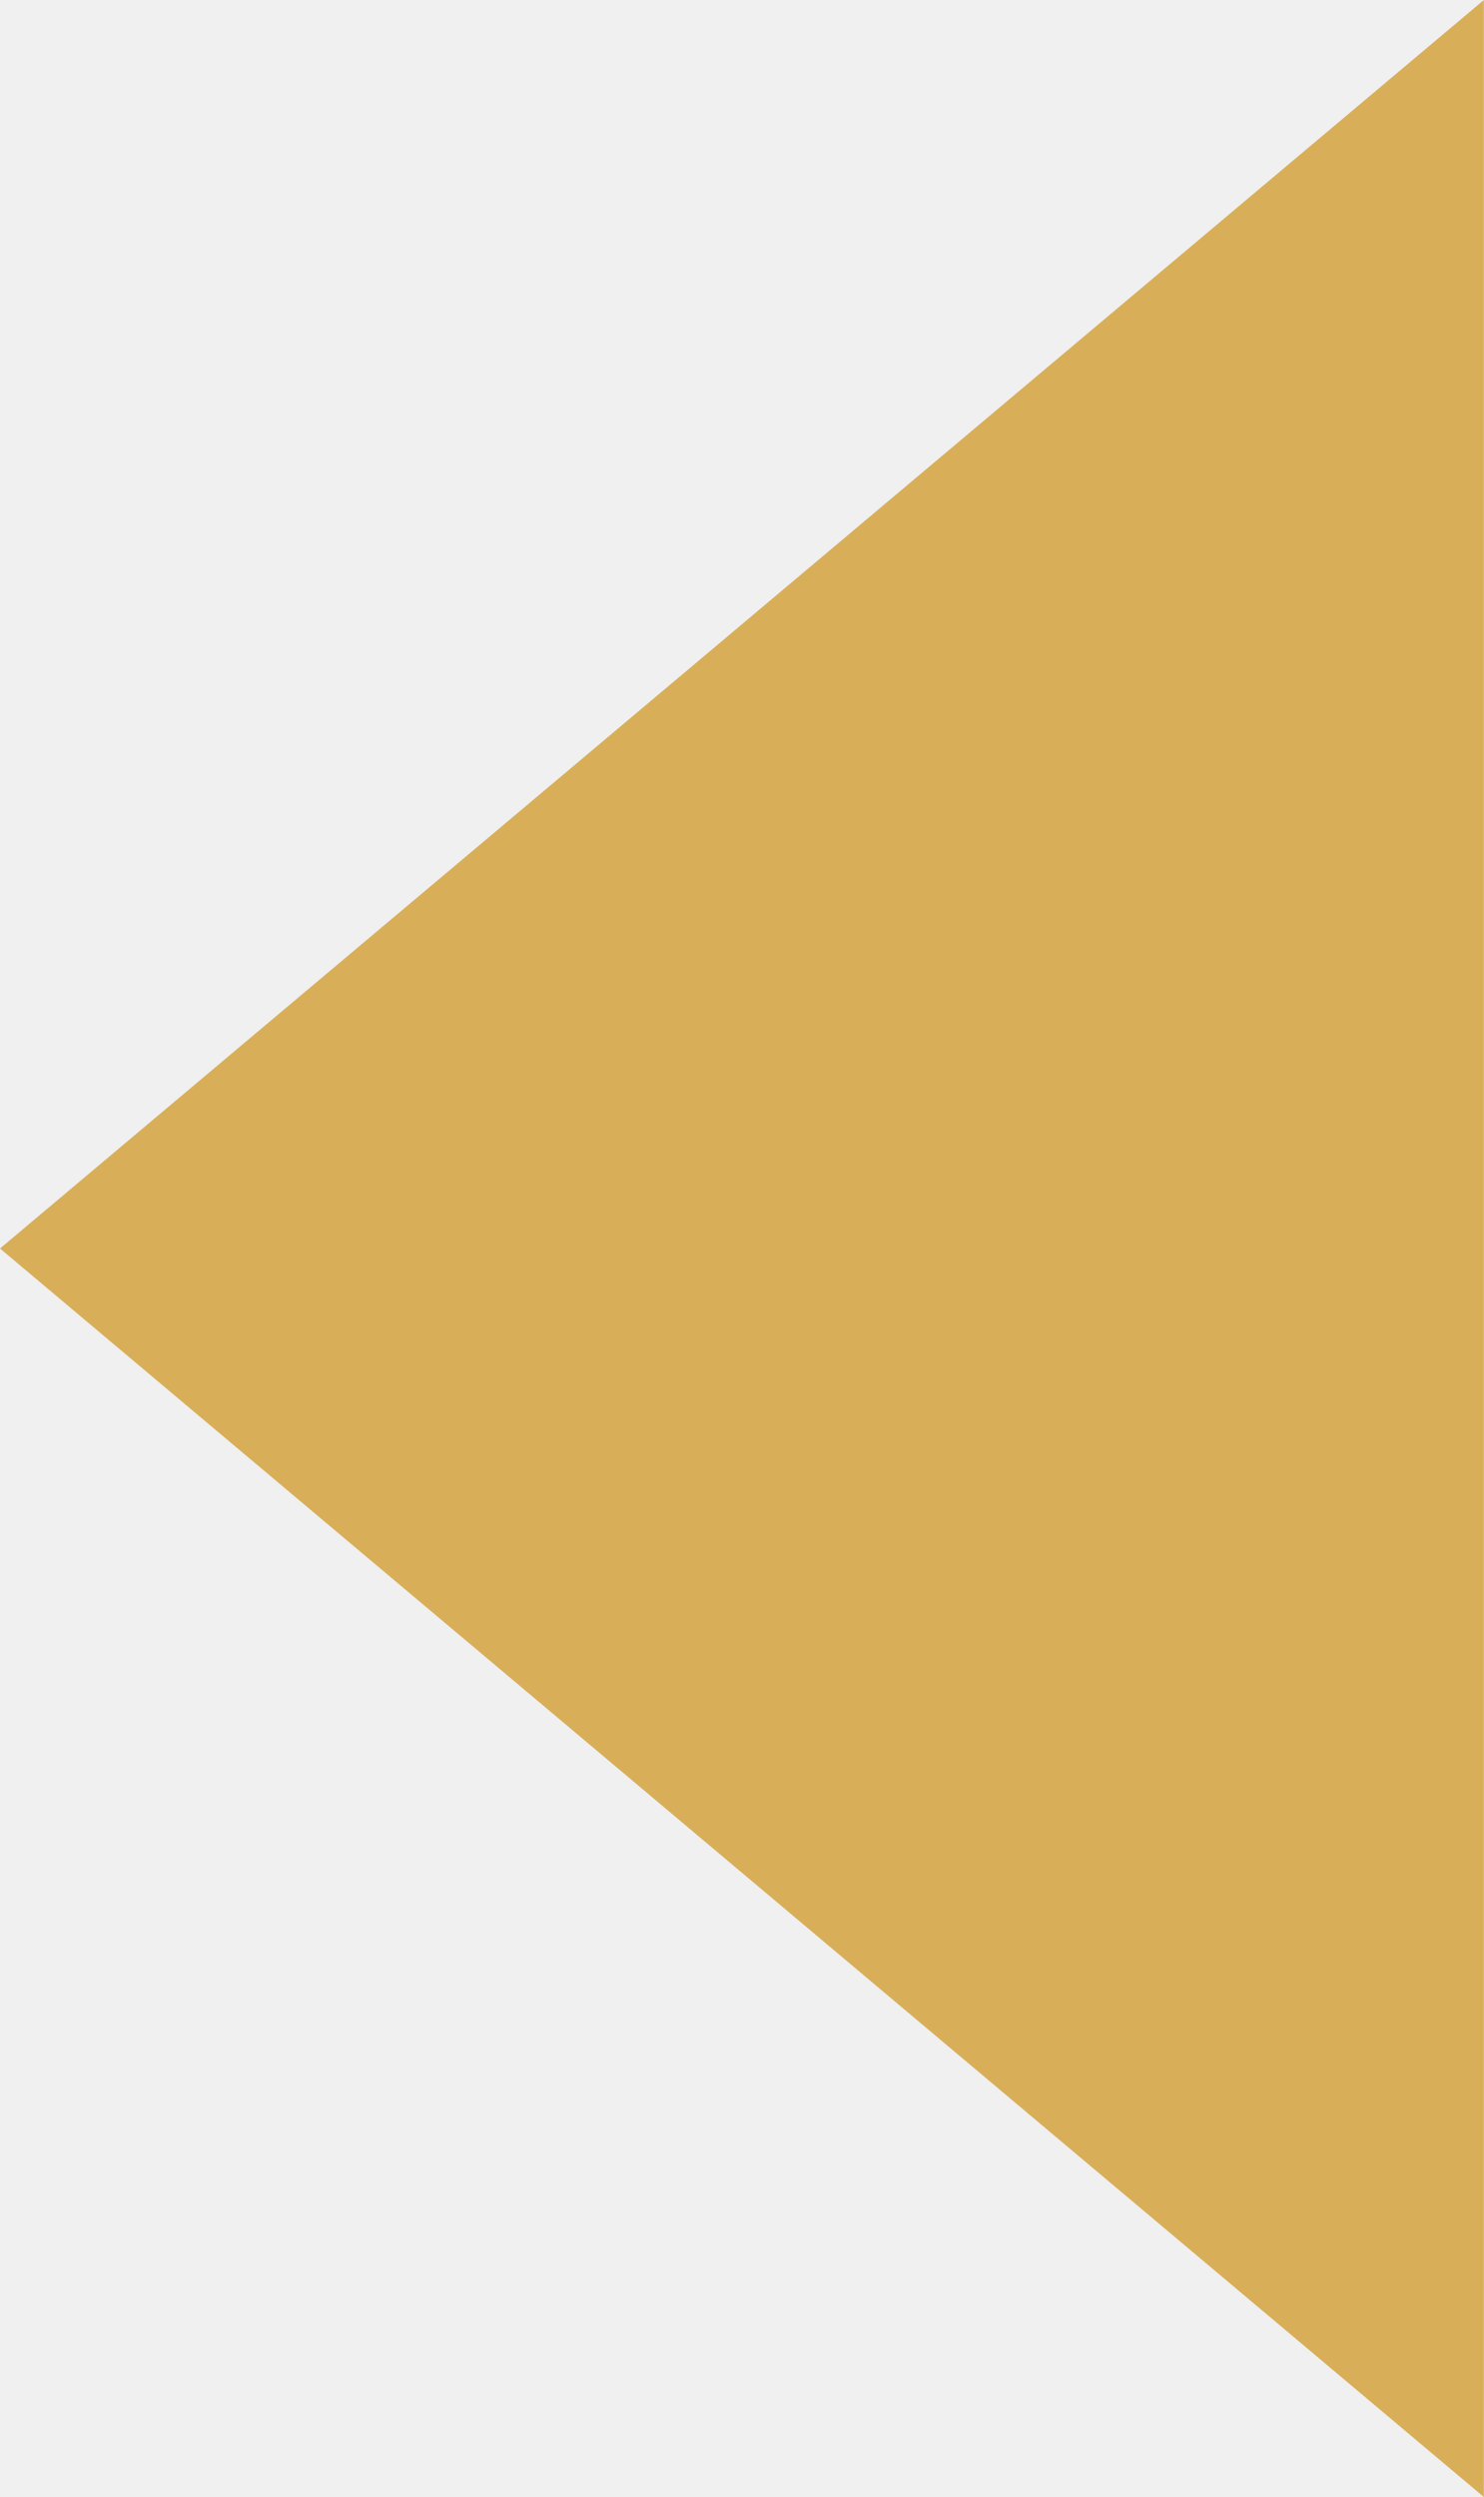
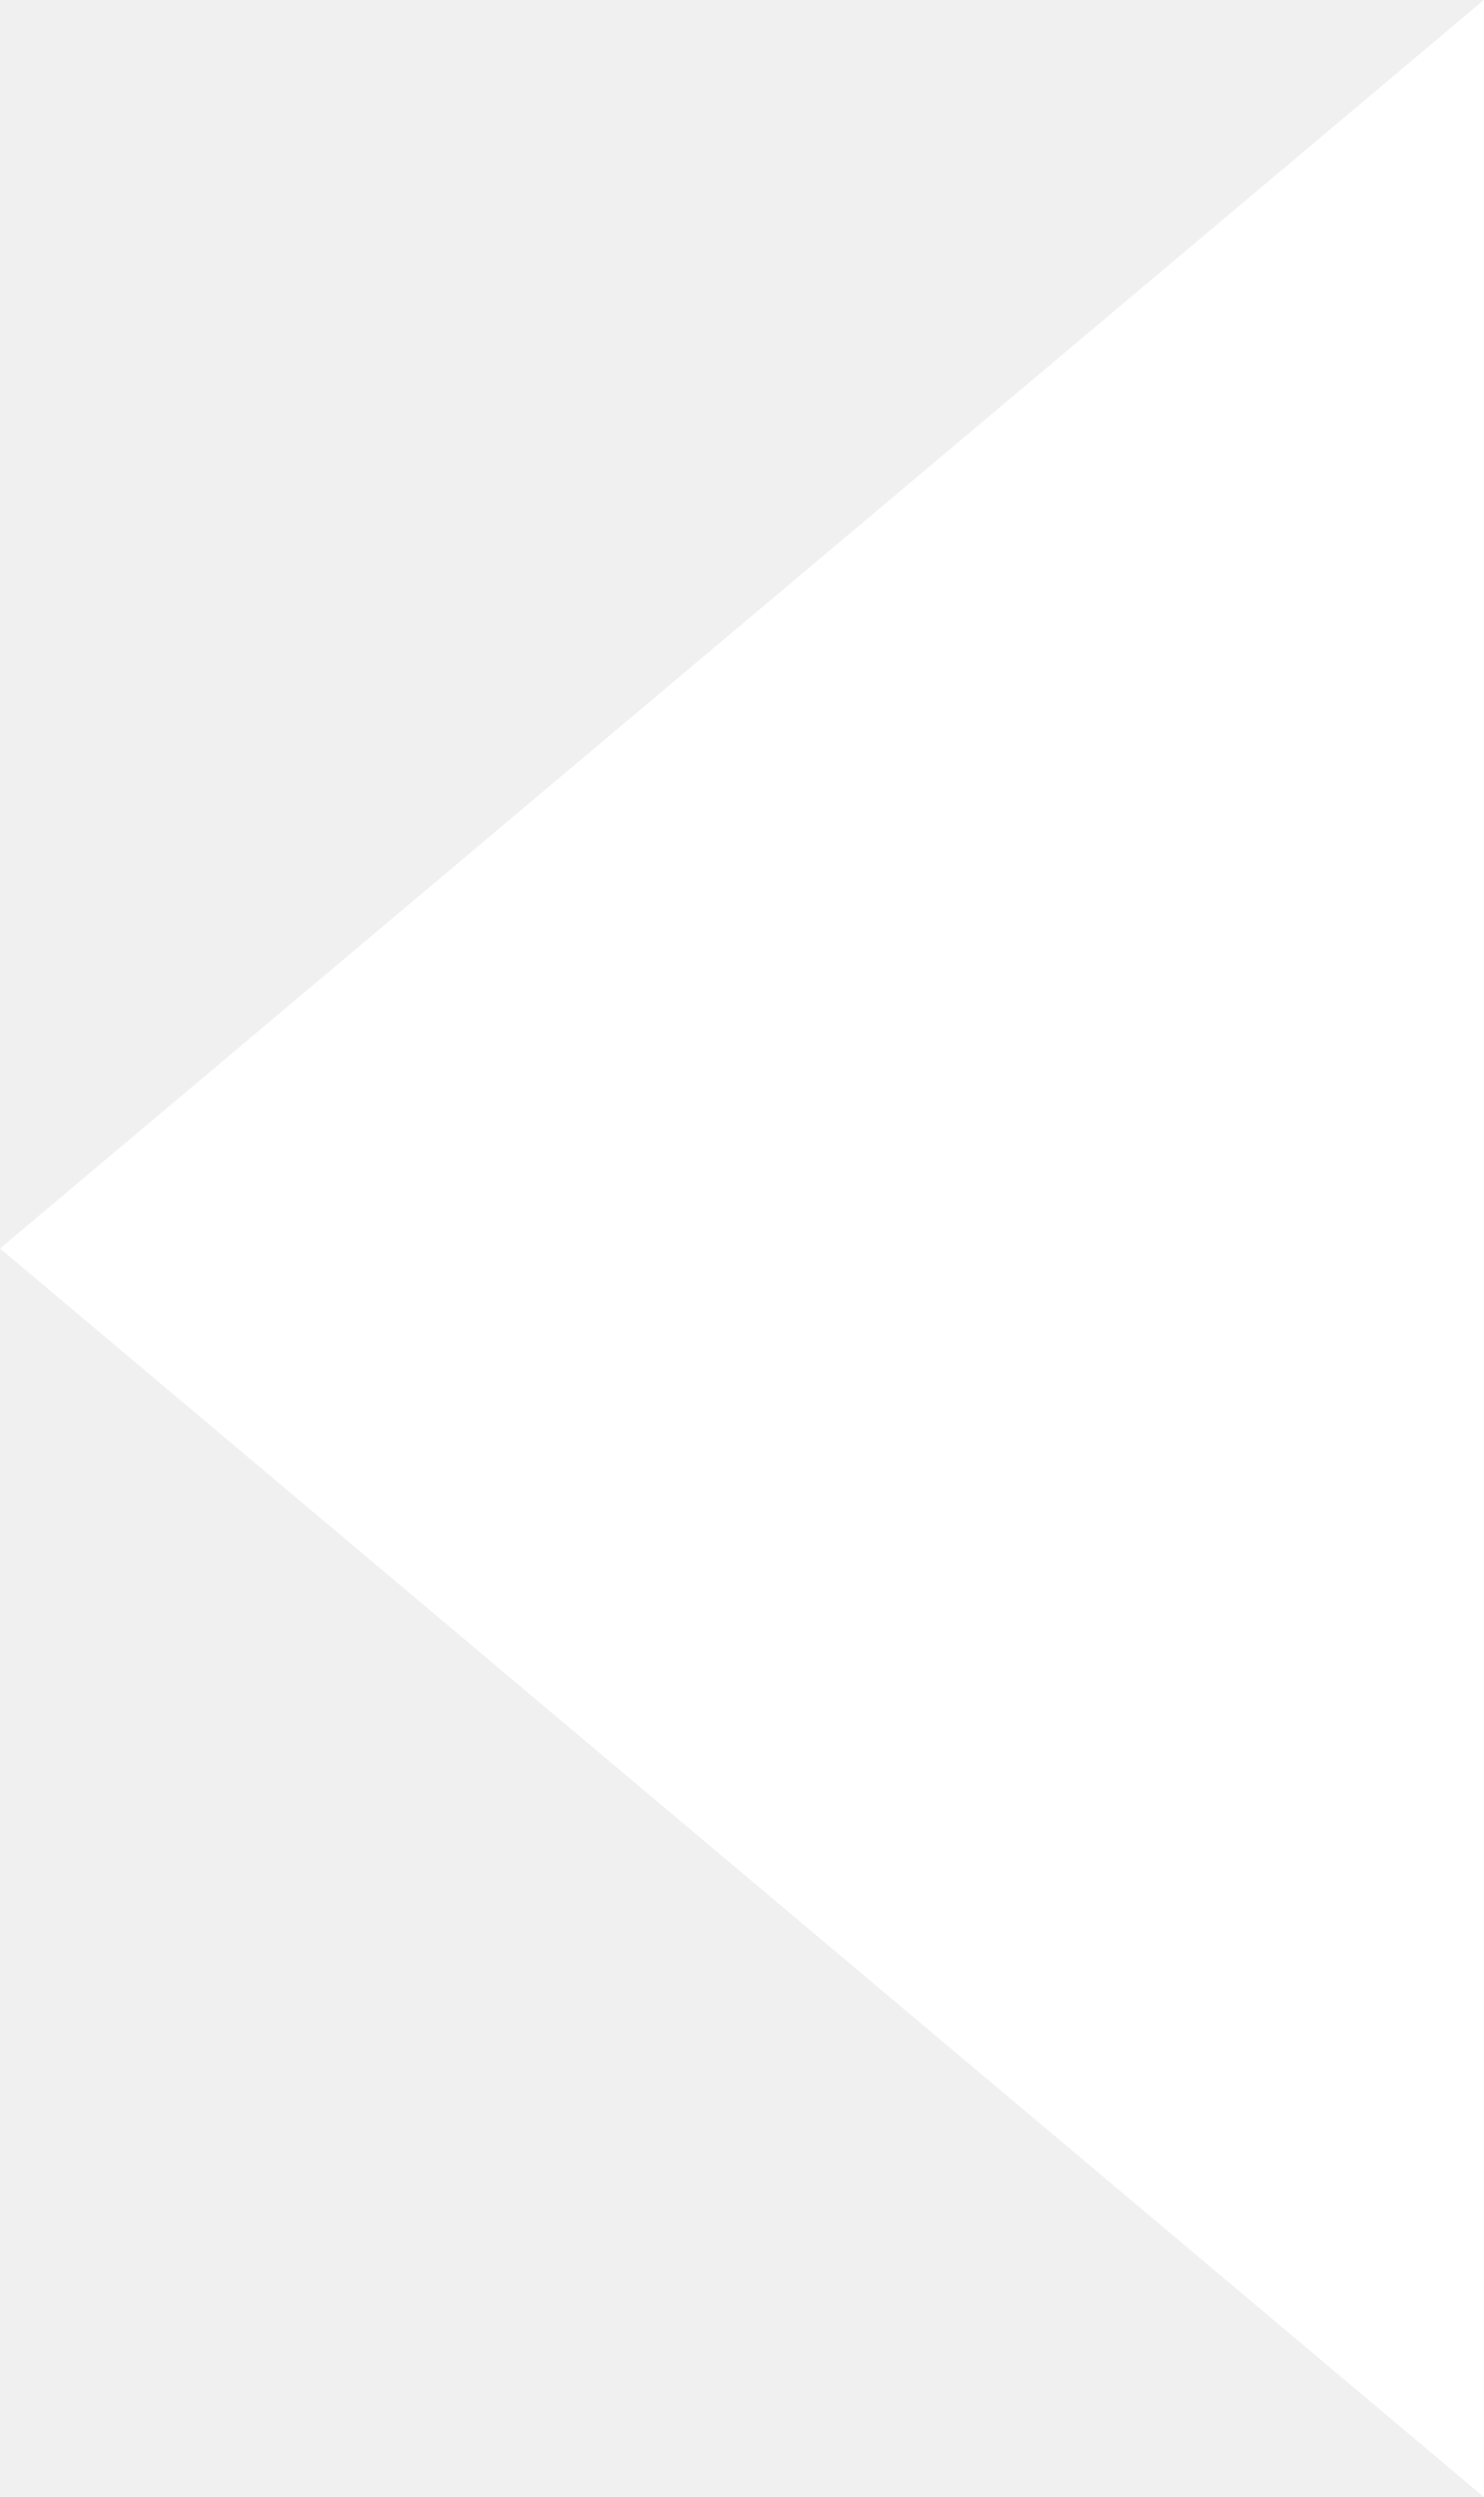
<svg xmlns="http://www.w3.org/2000/svg" xmlns:xlink="http://www.w3.org/1999/xlink" version="1.1" id="Layer_1" x="0px" y="0px" viewBox="0 0 6.3 10.6" style="enable-background:new 0 0 6.3 10.6;" xml:space="preserve">
  <style type="text/css">
	.st0{clip-path:url(#SVGID_2_);}
- 	.st1{fill:#d8ae58;}
+ 	.st1{fill:#FFFFFF;}
</style>
  <g>
-     <defs>
-       <rect id="SVGID_1_" x="-1.1" y="-2.5" width="7.4" height="15.3" />
-     </defs>
-     <clipPath id="SVGID_2_">
-       <use xlink:href="#SVGID_1_" style="overflow:visible;" />
-     </clipPath>
-     <g class="st0">
-       <polygon class="st1" points="12.6,5.3 6.3,10.6 0,5.3 6.3,0   " />
+     <g>
+       <defs>
+         <rect id="SVGID_1_" x="-1.1" y="-2.5" width="7.4" height="15.3" />
+       </defs>
+       <clipPath id="SVGID_2_">
+         <use xlink:href="#SVGID_1_" style="overflow:visible;" />
+       </clipPath>
+       <g class="st0">
+         <polygon class="st1" points="12.6,5.3 6.3,10.6 0,5.3 6.3,0    " />
+       </g>
    </g>
  </g>
</svg>
